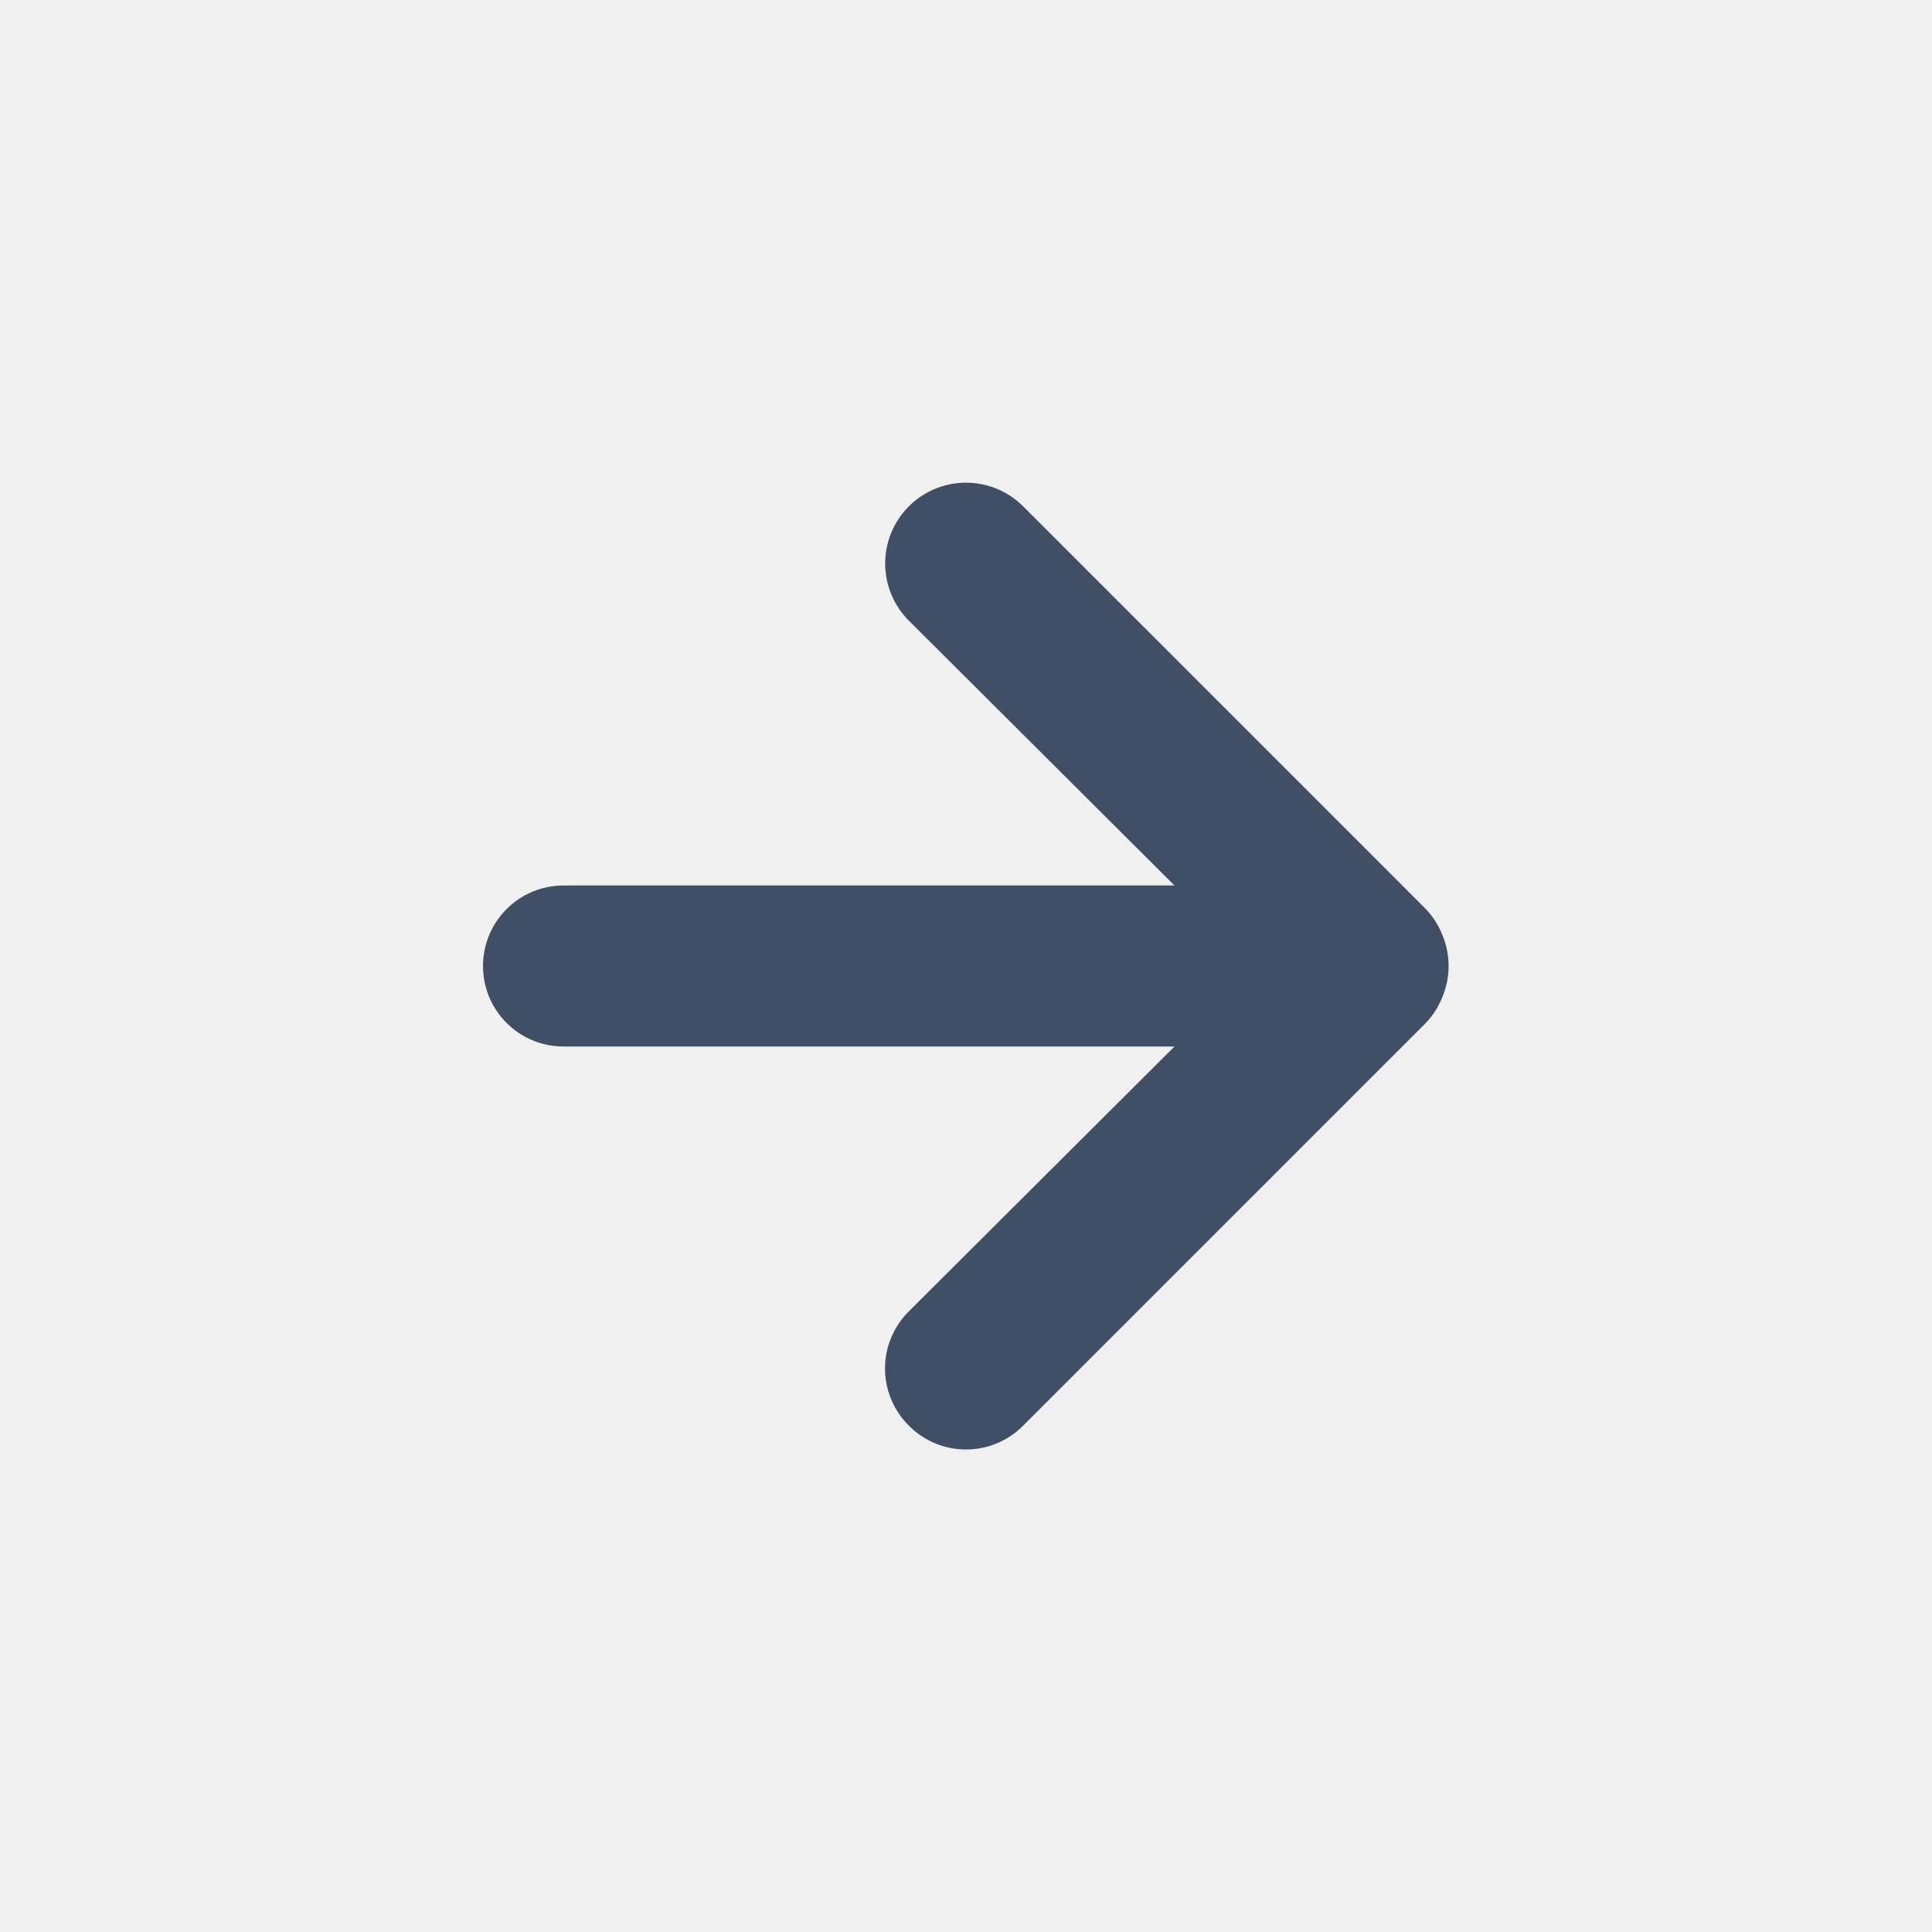
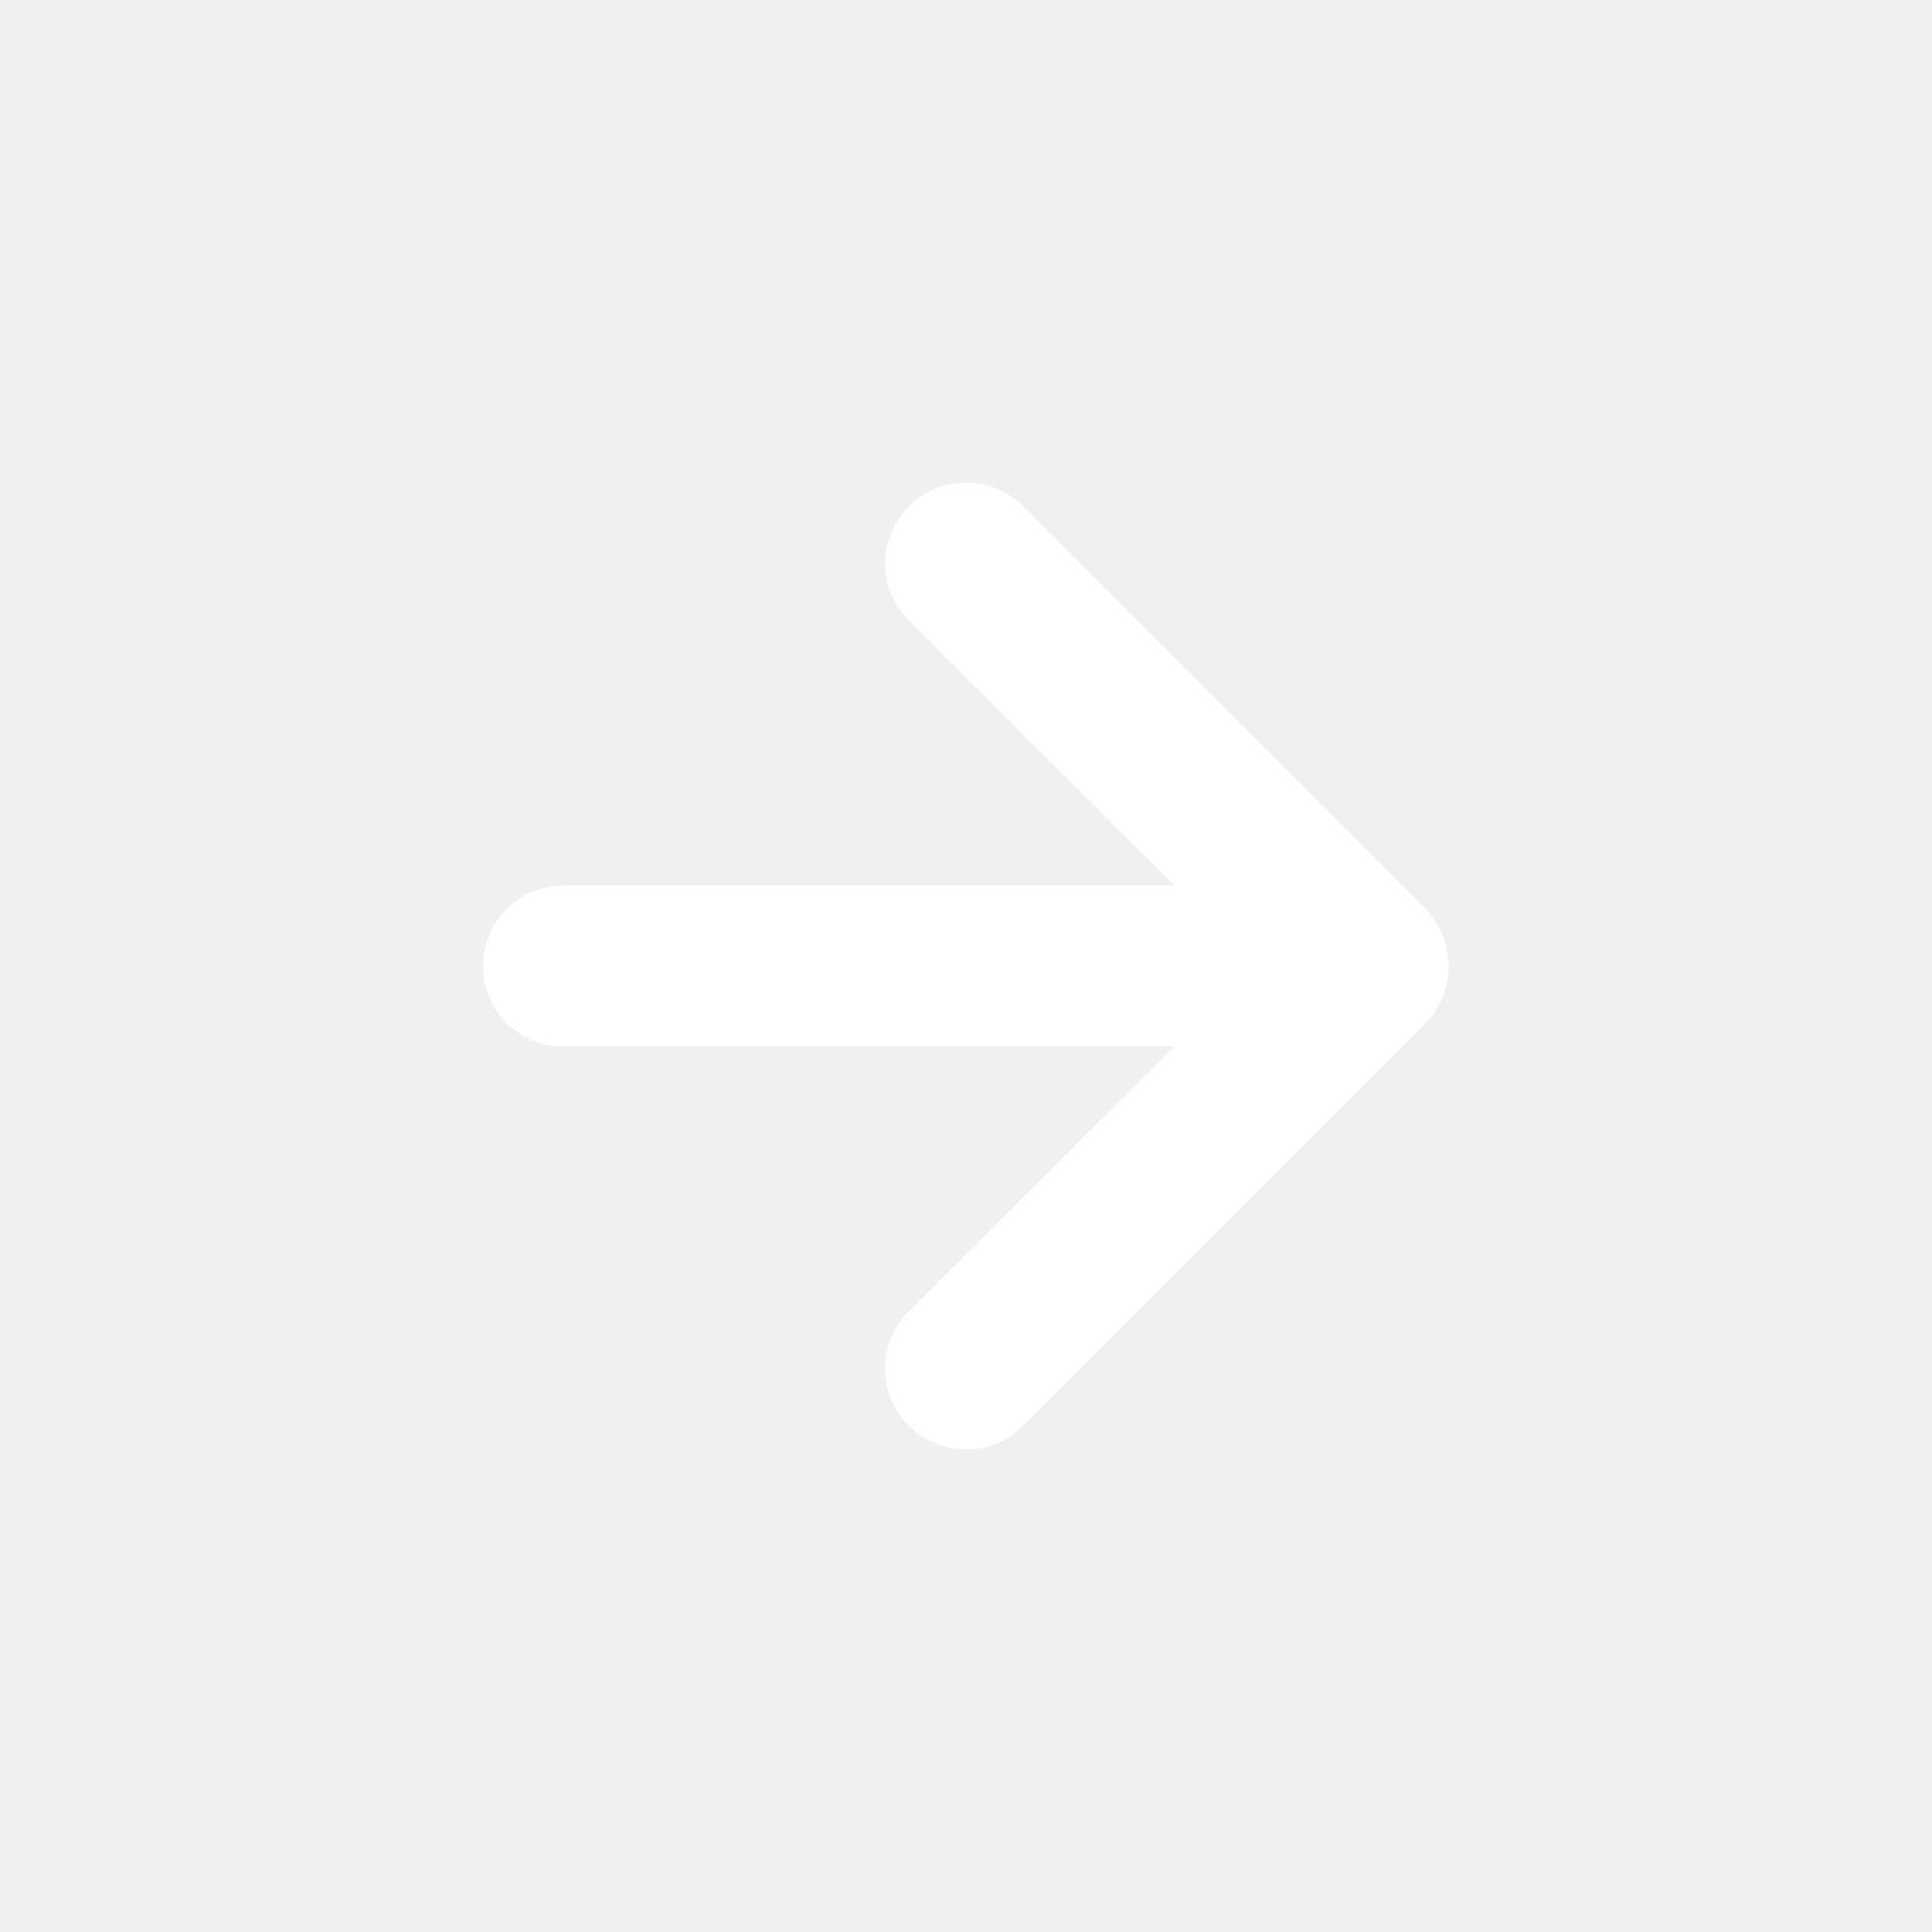
<svg xmlns="http://www.w3.org/2000/svg" width="24" height="24" viewBox="0 0 24 24" fill="none">
  <g id="right arrow / 24 / Outline">
-     <path id="Vector" d="M17.92 11.62C17.872 11.497 17.801 11.385 17.71 11.29L12.71 6.29C12.617 6.197 12.506 6.123 12.384 6.072C12.262 6.022 12.132 5.996 12 5.996C11.734 5.996 11.478 6.102 11.29 6.29C11.197 6.383 11.123 6.494 11.072 6.616C11.022 6.738 10.996 6.868 10.996 7C10.996 7.266 11.102 7.522 11.29 7.71L14.59 11H7C6.735 11 6.48 11.105 6.293 11.293C6.105 11.48 6 11.735 6 12C6 12.265 6.105 12.52 6.293 12.707C6.48 12.895 6.735 13 7 13H14.59L11.29 16.29C11.196 16.383 11.122 16.494 11.071 16.615C11.02 16.737 10.994 16.868 10.994 17C10.994 17.132 11.02 17.263 11.071 17.384C11.122 17.506 11.196 17.617 11.29 17.71C11.383 17.804 11.494 17.878 11.615 17.929C11.737 17.98 11.868 18.006 12 18.006C12.132 18.006 12.263 17.98 12.385 17.929C12.506 17.878 12.617 17.804 12.71 17.71L17.71 12.71C17.801 12.615 17.872 12.503 17.92 12.38C18.02 12.136 18.02 11.863 17.92 11.62Z" fill="#404F65" />
+     <path id="Vector" d="M17.92 11.62C17.872 11.497 17.801 11.385 17.71 11.29L12.71 6.29C12.617 6.197 12.506 6.123 12.384 6.072C12.262 6.022 12.132 5.996 12 5.996C11.734 5.996 11.478 6.102 11.29 6.29C11.197 6.383 11.123 6.494 11.072 6.616C11.022 6.738 10.996 6.868 10.996 7C10.996 7.266 11.102 7.522 11.29 7.71L14.59 11H7C6.735 11 6.48 11.105 6.293 11.293C6.105 11.48 6 11.735 6 12C6 12.265 6.105 12.52 6.293 12.707C6.48 12.895 6.735 13 7 13H14.59L11.29 16.29C11.196 16.383 11.122 16.494 11.071 16.615C11.02 16.737 10.994 16.868 10.994 17C10.994 17.132 11.02 17.263 11.071 17.384C11.122 17.506 11.196 17.617 11.29 17.71C11.383 17.804 11.494 17.878 11.615 17.929C11.737 17.98 11.868 18.006 12 18.006C12.132 18.006 12.263 17.98 12.385 17.929C12.506 17.878 12.617 17.804 12.71 17.71L17.71 12.71C17.801 12.615 17.872 12.503 17.92 12.38C18.02 12.136 18.02 11.863 17.92 11.62Z" fill="#FFF" />
  </g>
</svg>
